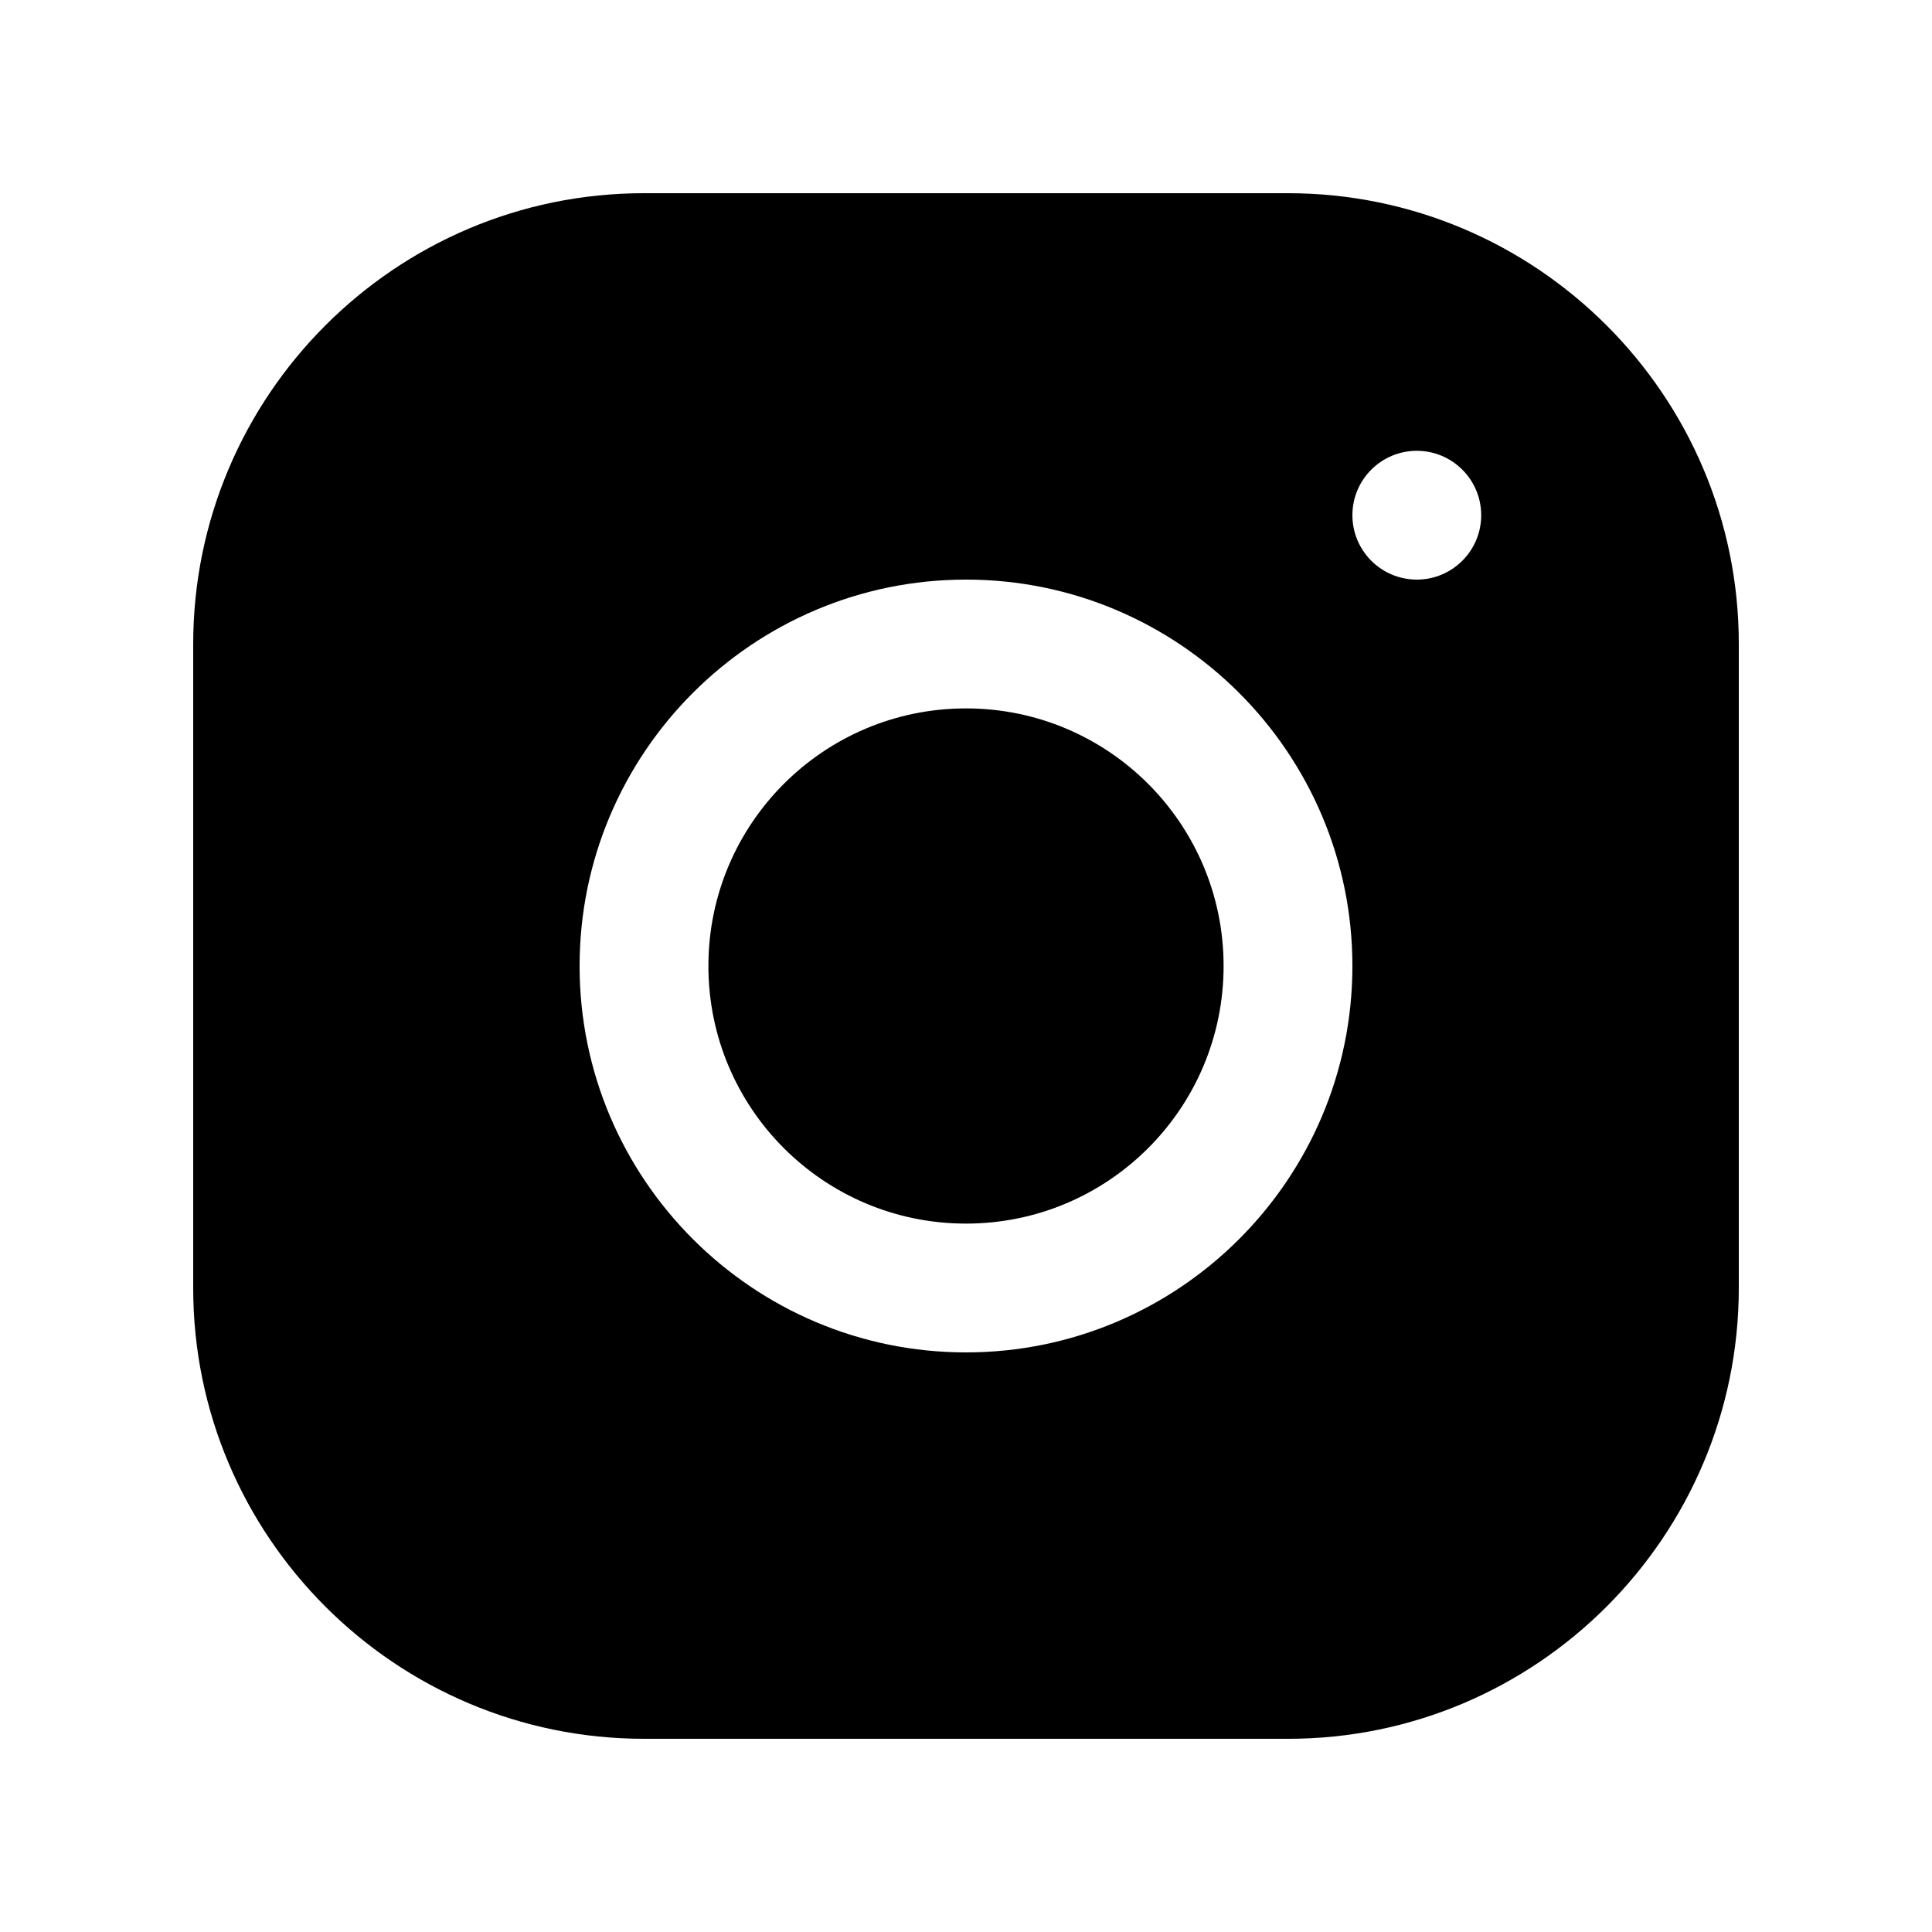
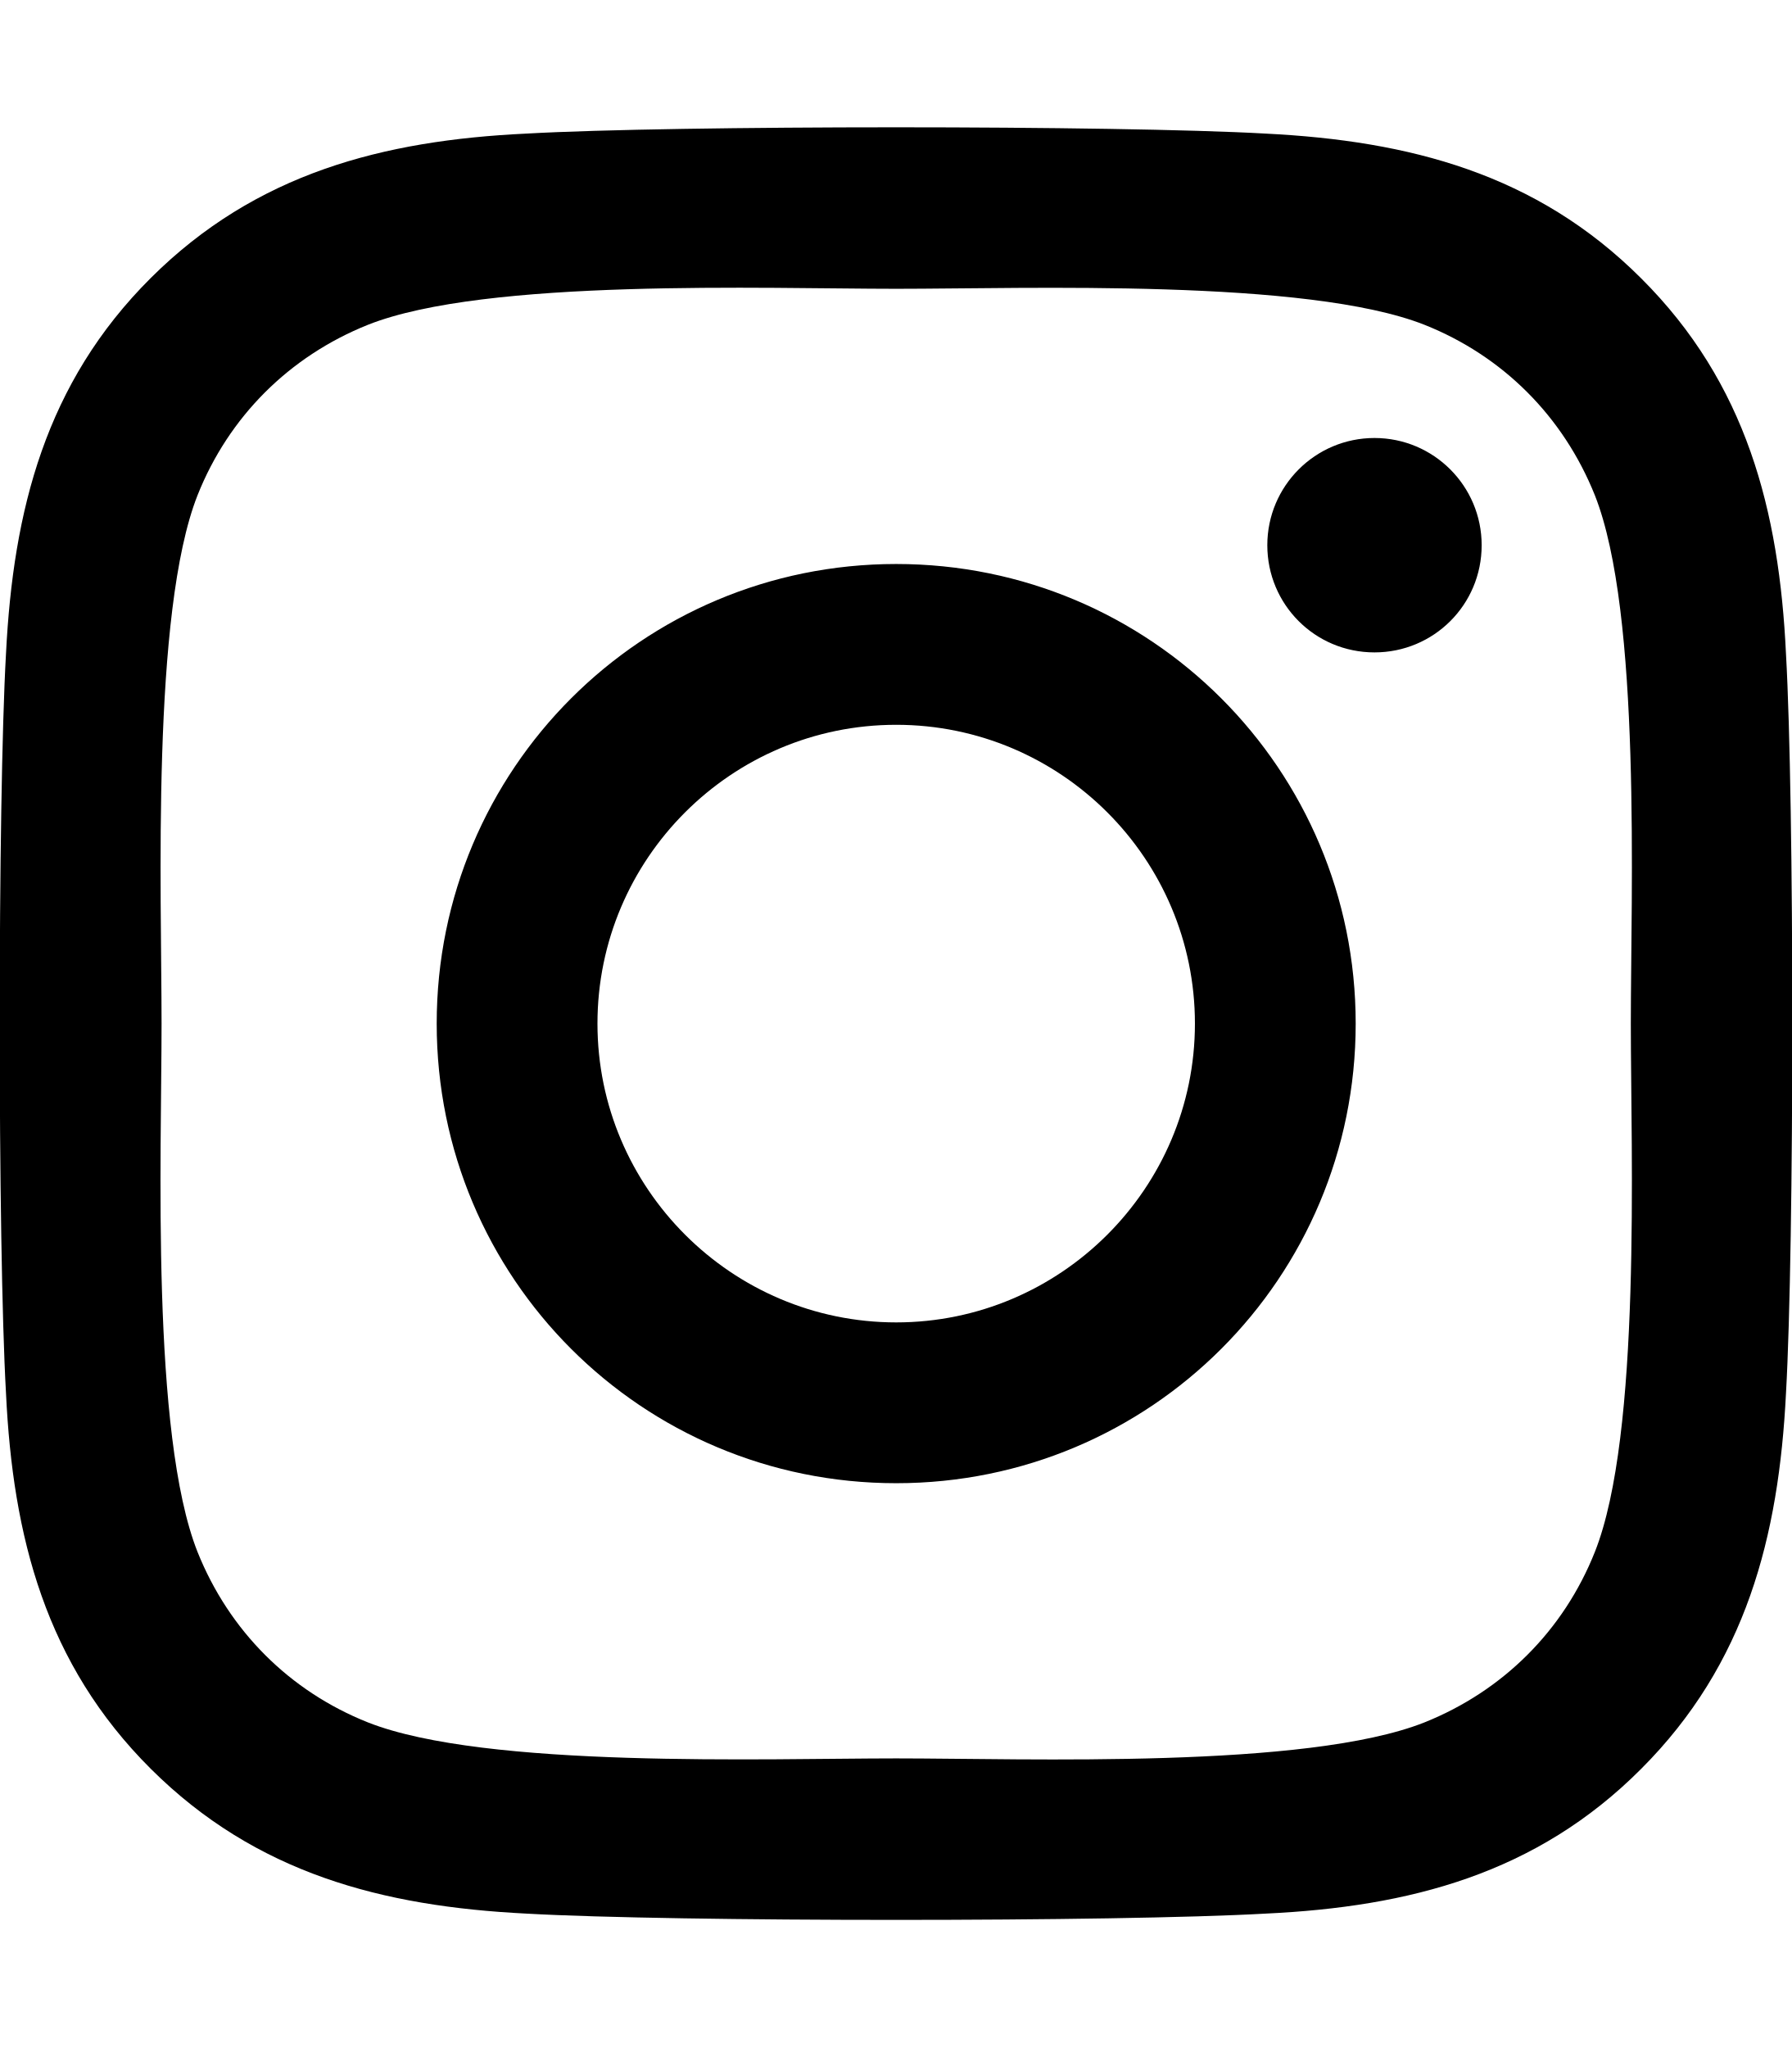
- <svg xmlns="http://www.w3.org/2000/svg" viewBox="0 0 30 30" width="30px" height="30px">
-   <path d="M 9.998 3 C 6.139 3 3 6.142 3 10.002 L 3 20.002 C 3 23.861 6.142 27 10.002 27 L 20.002 27 C 23.861 27 27 23.858 27 19.998 L 27 9.998 C 27 6.139 23.858 3 19.998 3 L 9.998 3 z M 22 7 C 22.552 7 23 7.448 23 8 C 23 8.552 22.552 9 22 9 C 21.448 9 21 8.552 21 8 C 21 7.448 21.448 7 22 7 z M 15 9 C 18.309 9 21 11.691 21 15 C 21 18.309 18.309 21 15 21 C 11.691 21 9 18.309 9 15 C 9 11.691 11.691 9 15 9 z M 15 11 A 4 4 0 0 0 11 15 A 4 4 0 0 0 15 19 A 4 4 0 0 0 19 15 A 4 4 0 0 0 15 11 z" />
+ <svg xmlns="http://www.w3.org/2000/svg" viewBox="0 0 448 512">
+   <path d="M224.1 141c-63.6 0-114.9 51.3-114.9 114.9s51.3 114.9 114.9 114.9S339 319.5 339 255.9 287.7 141 224.1 141zm0 189.6c-41.1 0-74.7-33.5-74.7-74.7s33.5-74.7 74.7-74.7 74.7 33.5 74.7 74.7-33.6 74.7-74.7 74.7zm146.4-194.3c0 14.9-12 26.8-26.8 26.8-14.9 0-26.8-12-26.8-26.8s12-26.8 26.8-26.8 26.8 12 26.8 26.8zm76.1 27.2c-1.7-35.9-9.9-67.7-36.2-93.9-26.2-26.2-58-34.4-93.9-36.2-37-2.1-147.9-2.1-184.9 0-35.8 1.7-67.6 9.9-93.9 36.1s-34.4 58-36.2 93.9c-2.1 37-2.1 147.9 0 184.9 1.7 35.9 9.9 67.7 36.2 93.9s58 34.4 93.9 36.2c37 2.1 147.9 2.1 184.9 0 35.9-1.7 67.7-9.9 93.9-36.2 26.2-26.2 34.4-58 36.2-93.9 2.1-37 2.1-147.8 0-184.8zM398.8 388c-7.8 19.6-22.9 34.7-42.6 42.6-29.5 11.7-99.5 9-132.1 9s-102.7 2.6-132.1-9c-19.6-7.8-34.7-22.9-42.6-42.6-11.7-29.5-9-99.5-9-132.1s-2.6-102.7 9-132.1c7.8-19.6 22.9-34.7 42.6-42.6 29.5-11.7 99.5-9 132.1-9s102.7-2.6 132.1 9c19.6 7.8 34.7 22.9 42.6 42.6 11.7 29.5 9 99.5 9 132.1s2.7 102.7-9 132.1z" />
</svg>
